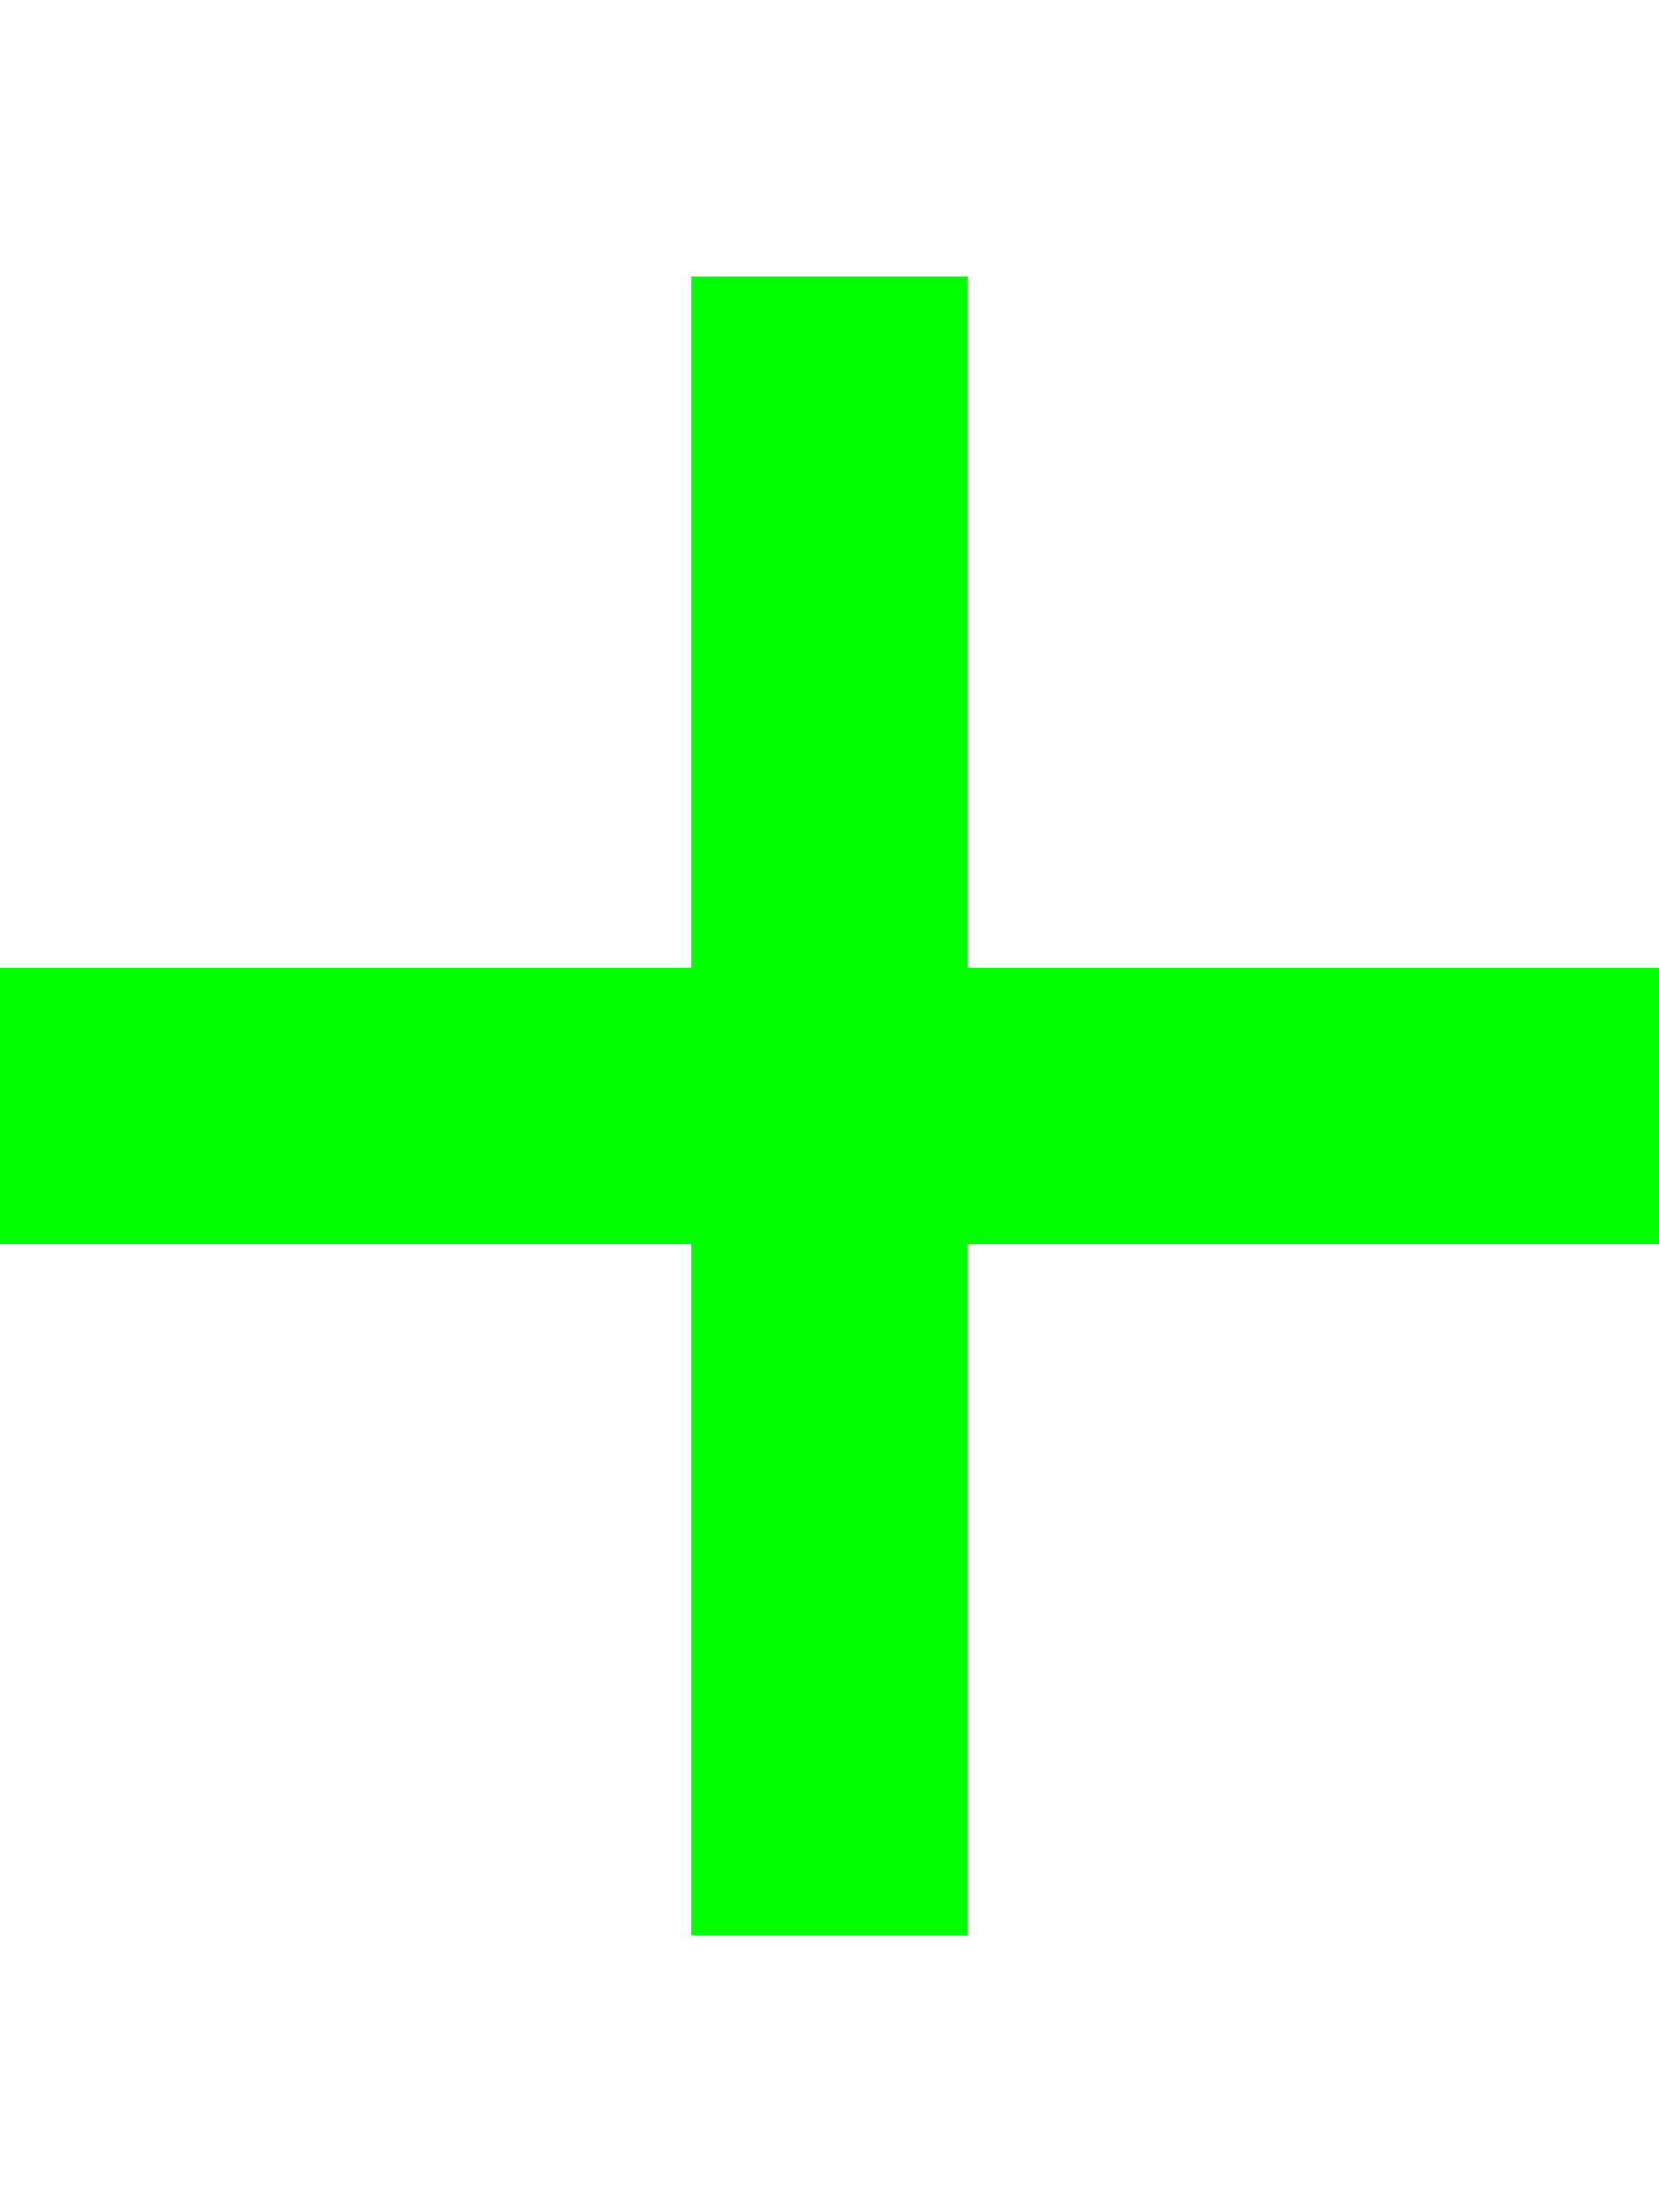
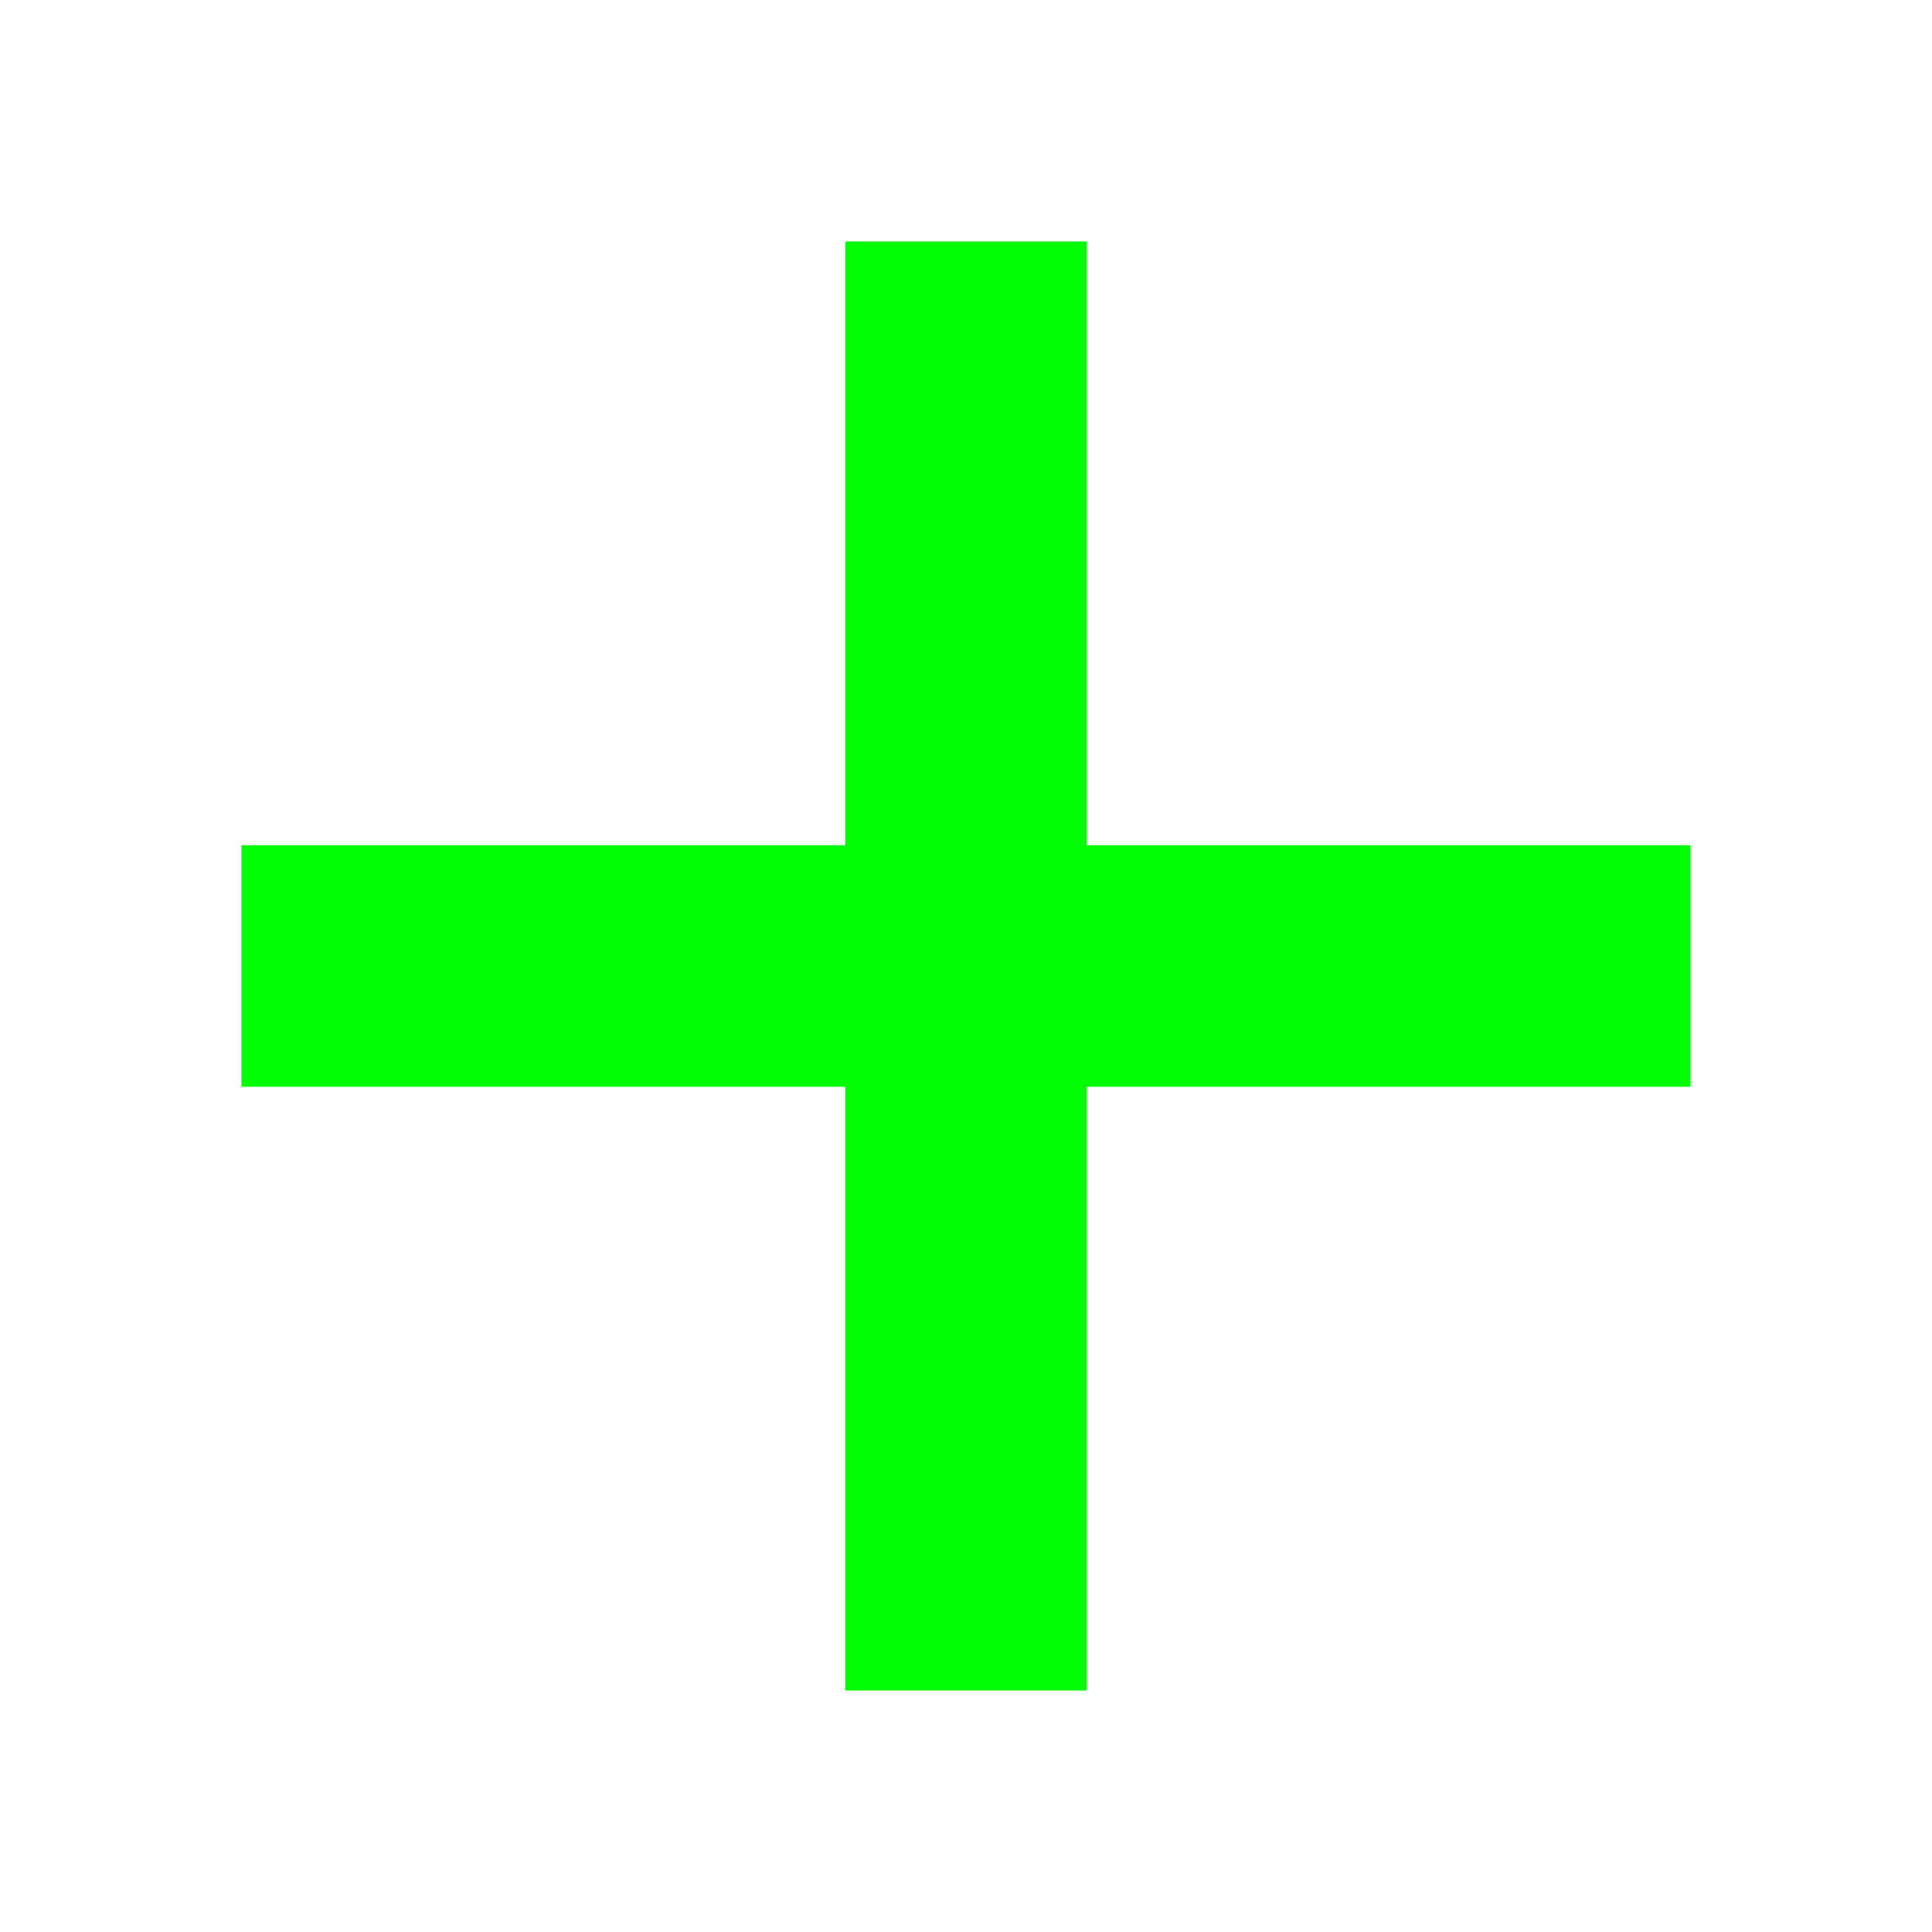
- <svg xmlns="http://www.w3.org/2000/svg" width="12px" height="16px" viewBox="0 0 12 16" version="1.1">
+ <svg xmlns="http://www.w3.org/2000/svg" width="16px" height="16px" viewBox="0 0 12 16" version="1.1">
  <defs />
  <g id="Octicons" stroke="none" stroke-width="1" fill="none" fill-rule="evenodd">
    <g id="plus" fill="#00FF00">
      <polygon id="Shape" points="12 9 7 9 7 14 5 14 5 9 0 9 0 7 5 7 5 2 7 2 7 7 12 7" />
    </g>
  </g>
</svg>
